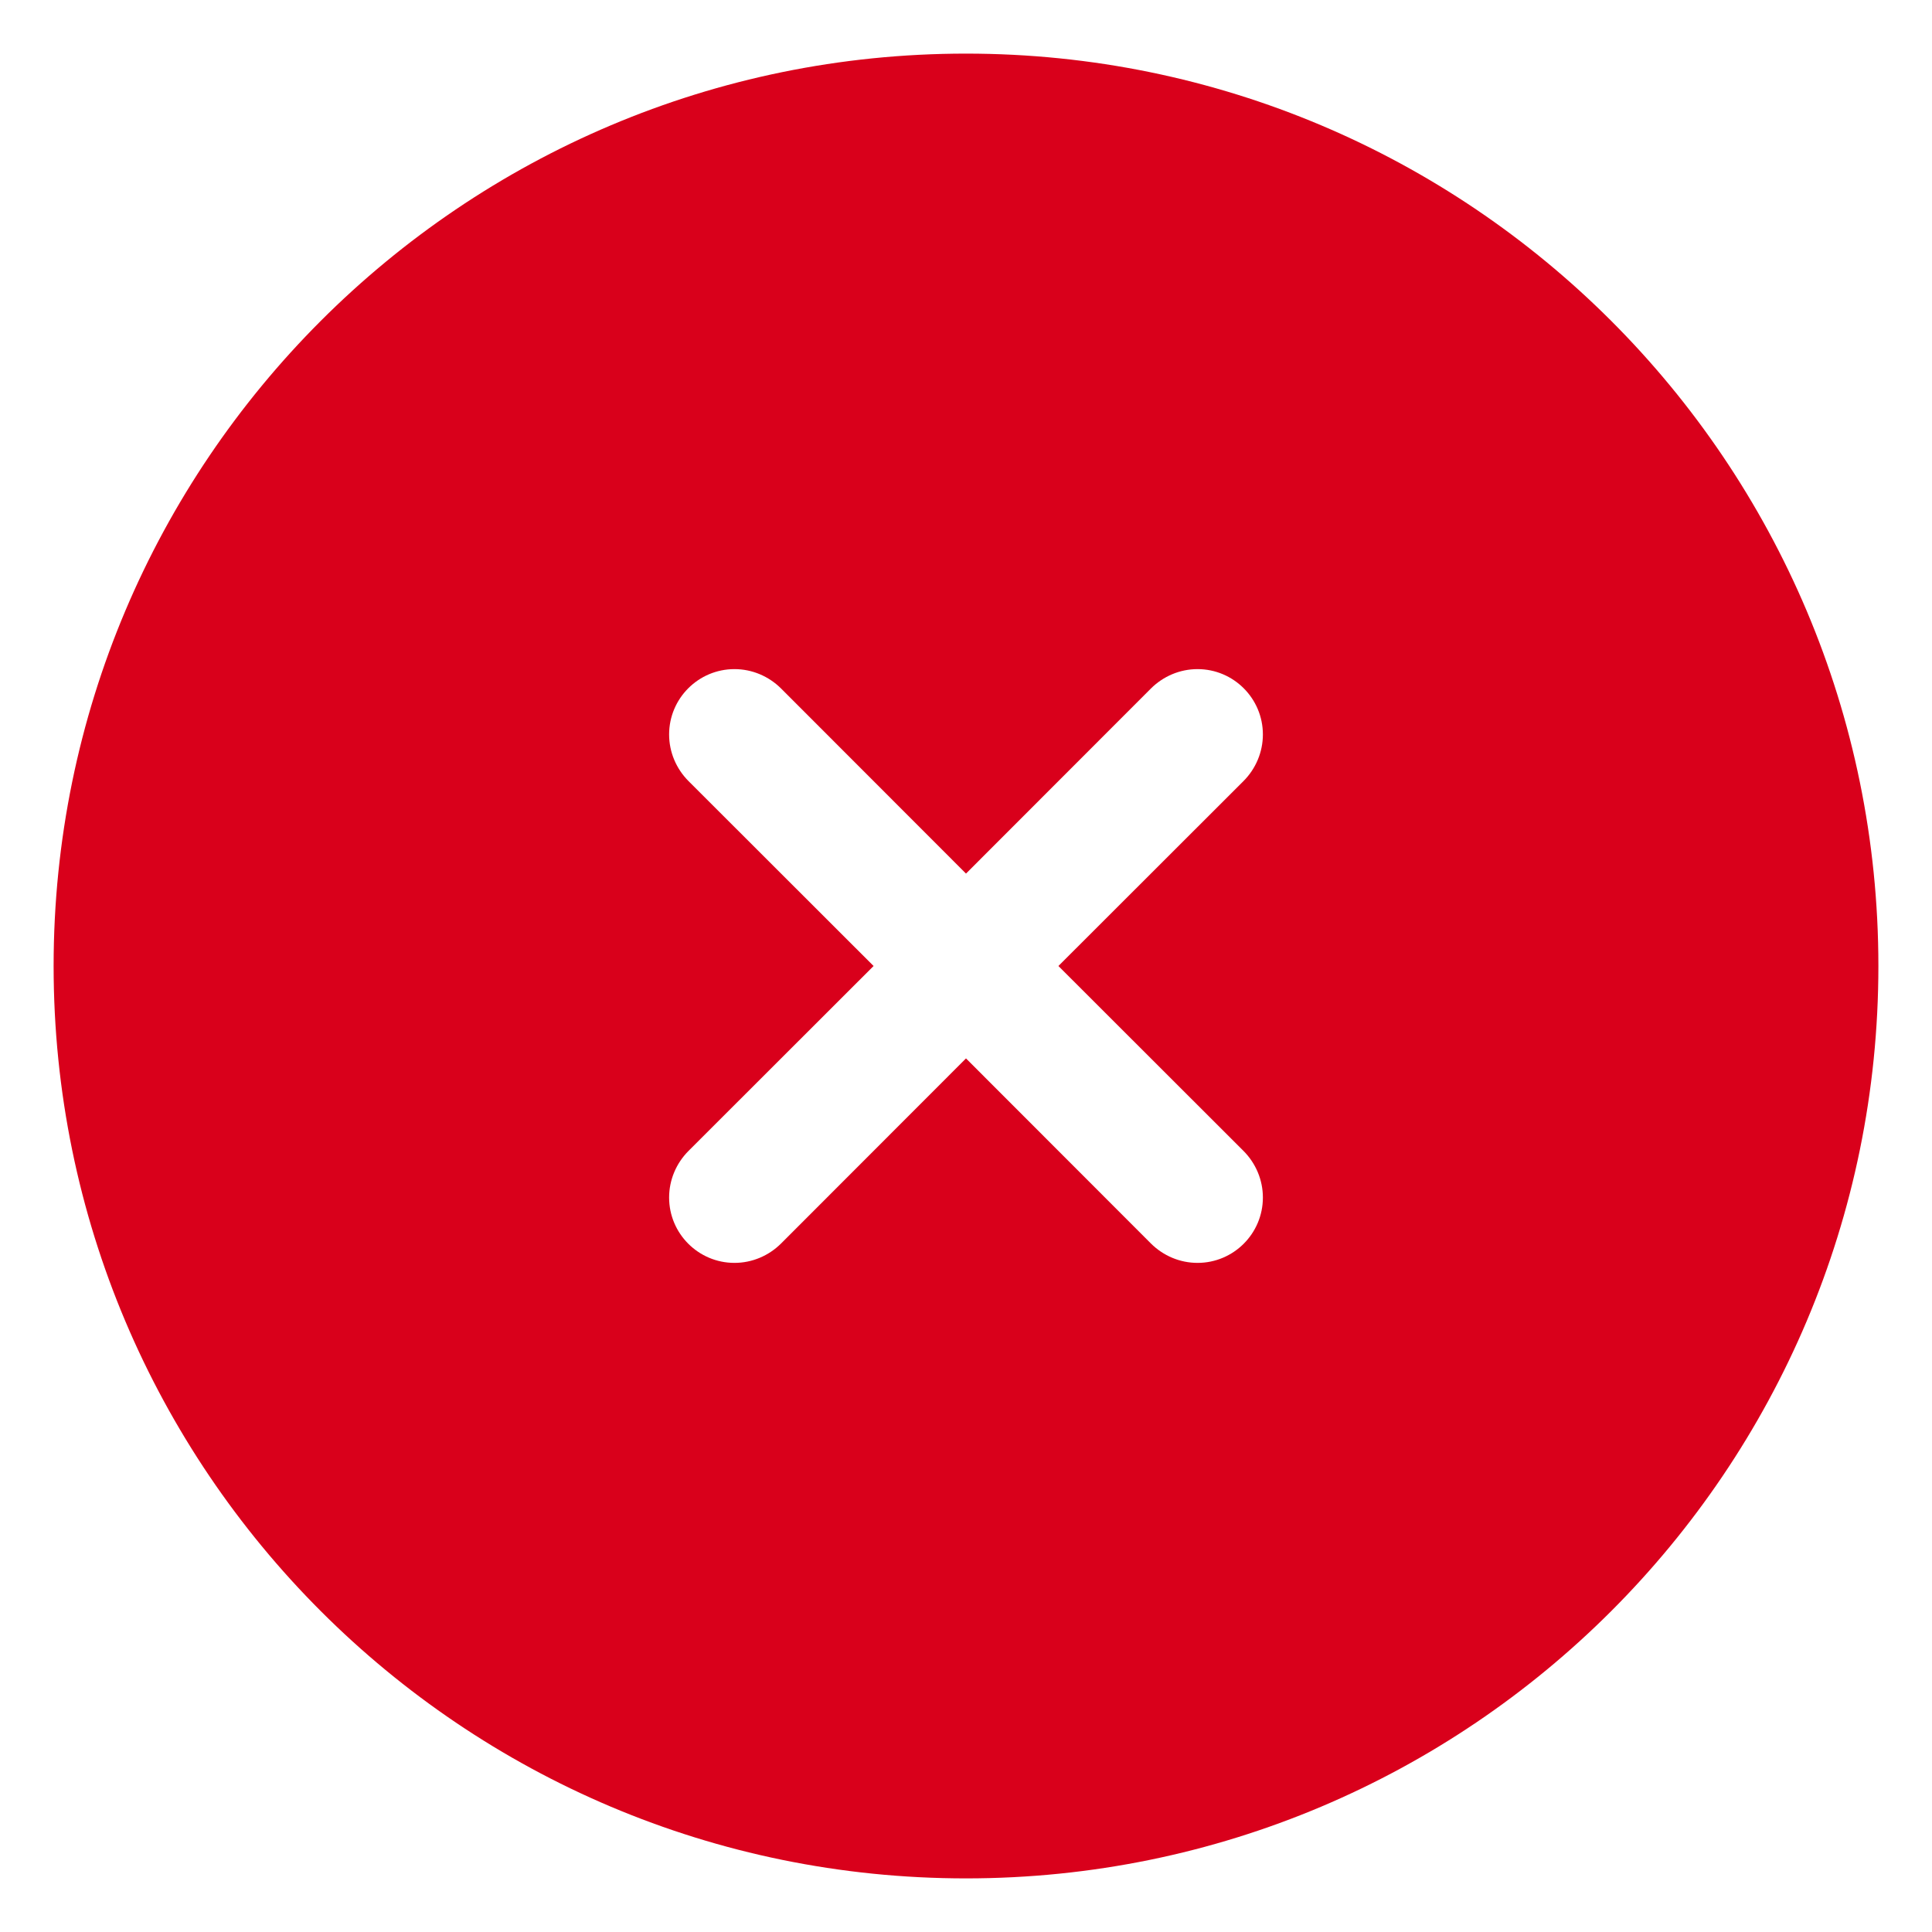
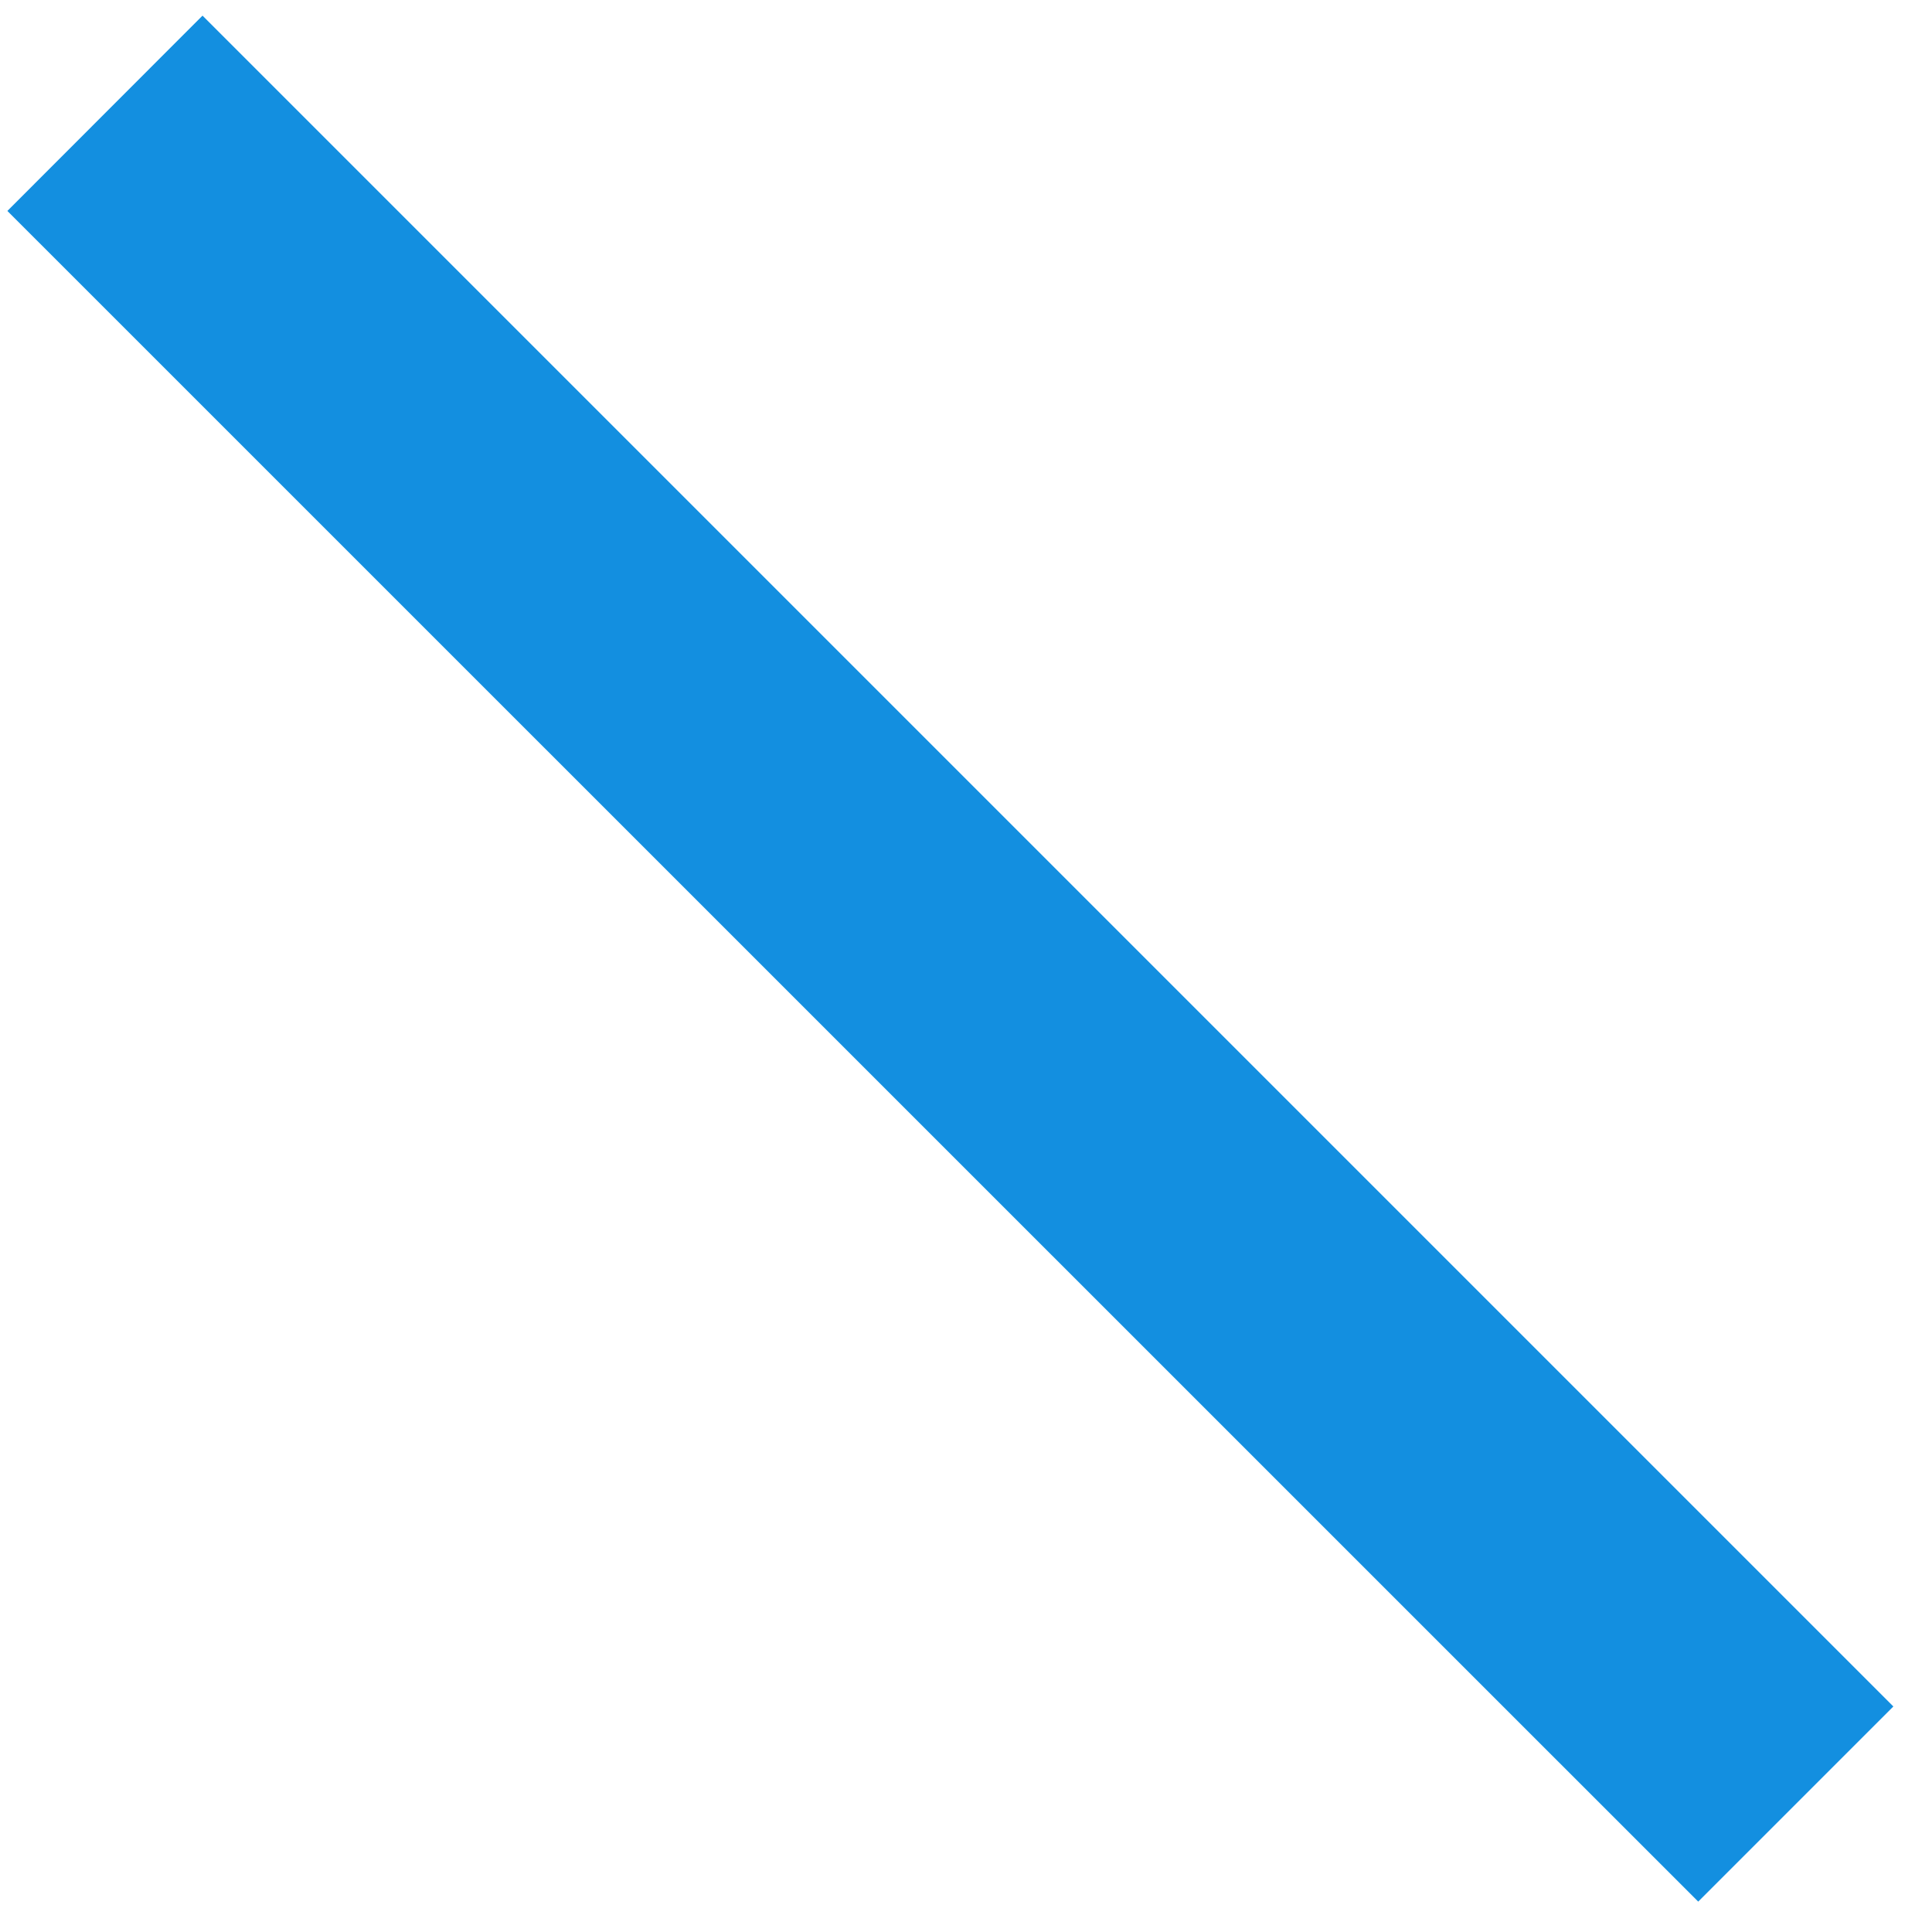
- <svg xmlns="http://www.w3.org/2000/svg" version="1.1" width="12px" height="12px">
-   <g transform="matrix(1 0 0 1 -606 -809 )">
-     <path d="M 0.333 6  C 0.333 2.87  2.87 0.333  6 0.333  C 9.13 0.333  11.667 2.87  11.667 6  C 11.667 9.13  9.13 11.667  6 11.667  C 2.87 11.667  0.333 9.13  0.333 6  Z M 6 5.426  L 4.852 4.277  C 4.775 4.2  4.671 4.156  4.562 4.156  C 4.338 4.156  4.156 4.338  4.156 4.562  C 4.156 4.671  4.2 4.775  4.277 4.852  L 5.426 6  L 4.277 7.148  C 4.2 7.225  4.156 7.329  4.156 7.438  C 4.156 7.662  4.338 7.844  4.562 7.844  C 4.671 7.844  4.775 7.8  4.852 7.723  L 6 6.574  L 7.148 7.723  C 7.225 7.8  7.329 7.844  7.438 7.844  C 7.662 7.844  7.844 7.662  7.844 7.438  C 7.844 7.329  7.8 7.225  7.723 7.148  L 6.574 6  L 7.723 4.852  C 7.8 4.775  7.844 4.671  7.844 4.562  C 7.844 4.338  7.662 4.156  7.438 4.156  C 7.329 4.156  7.225 4.2  7.148 4.277  L 6 5.426  Z " fill-rule="nonzero" fill="#d9001b" stroke="none" transform="matrix(1 0 0 1 606 809 )" />
+ <svg xmlns="http://www.w3.org/2000/svg" version="1.1" width="11px" height="11px">
+   <g transform="matrix(1 0 0 1 -2487 -532 )">
+     <path d="M 9.669 10.827  L 0.042 1.201  L 1.153 0.089  L 10.78 9.716  L 9.669 10.827  Z " fill-rule="nonzero" fill="#138fe0" stroke="none" transform="matrix(1 0 0 1 2487 532 )" />
  </g>
</svg>
